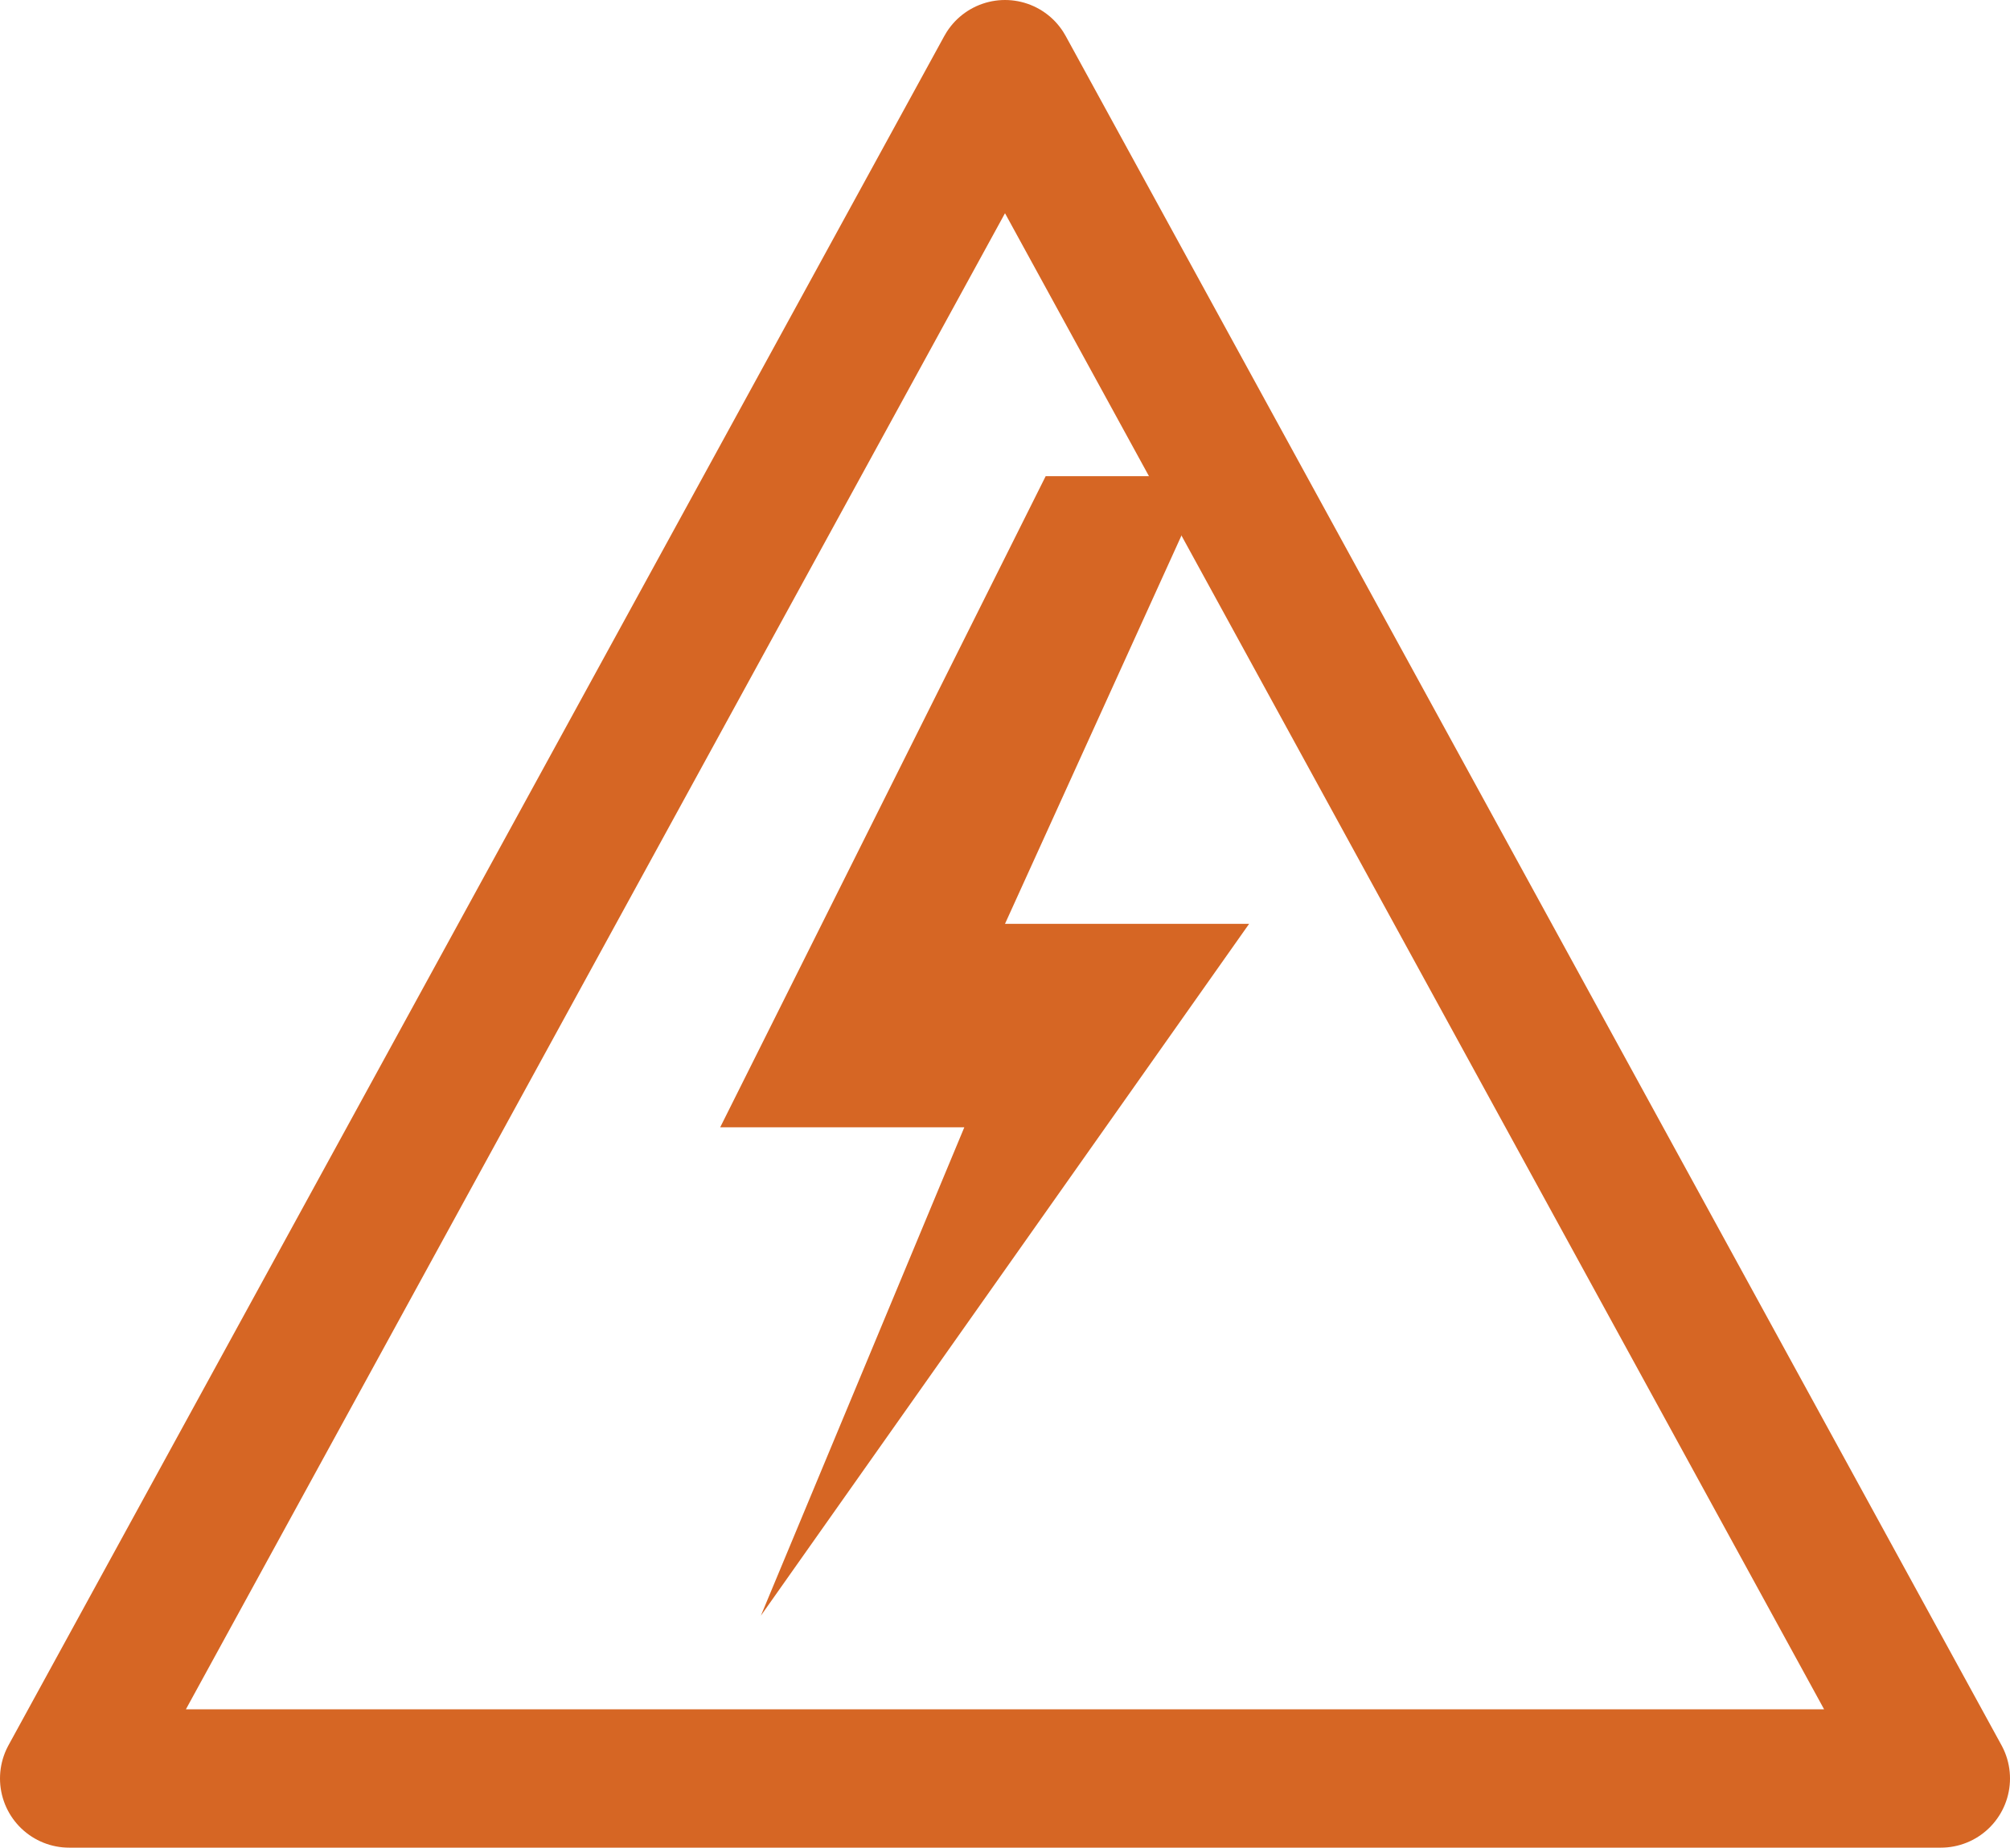
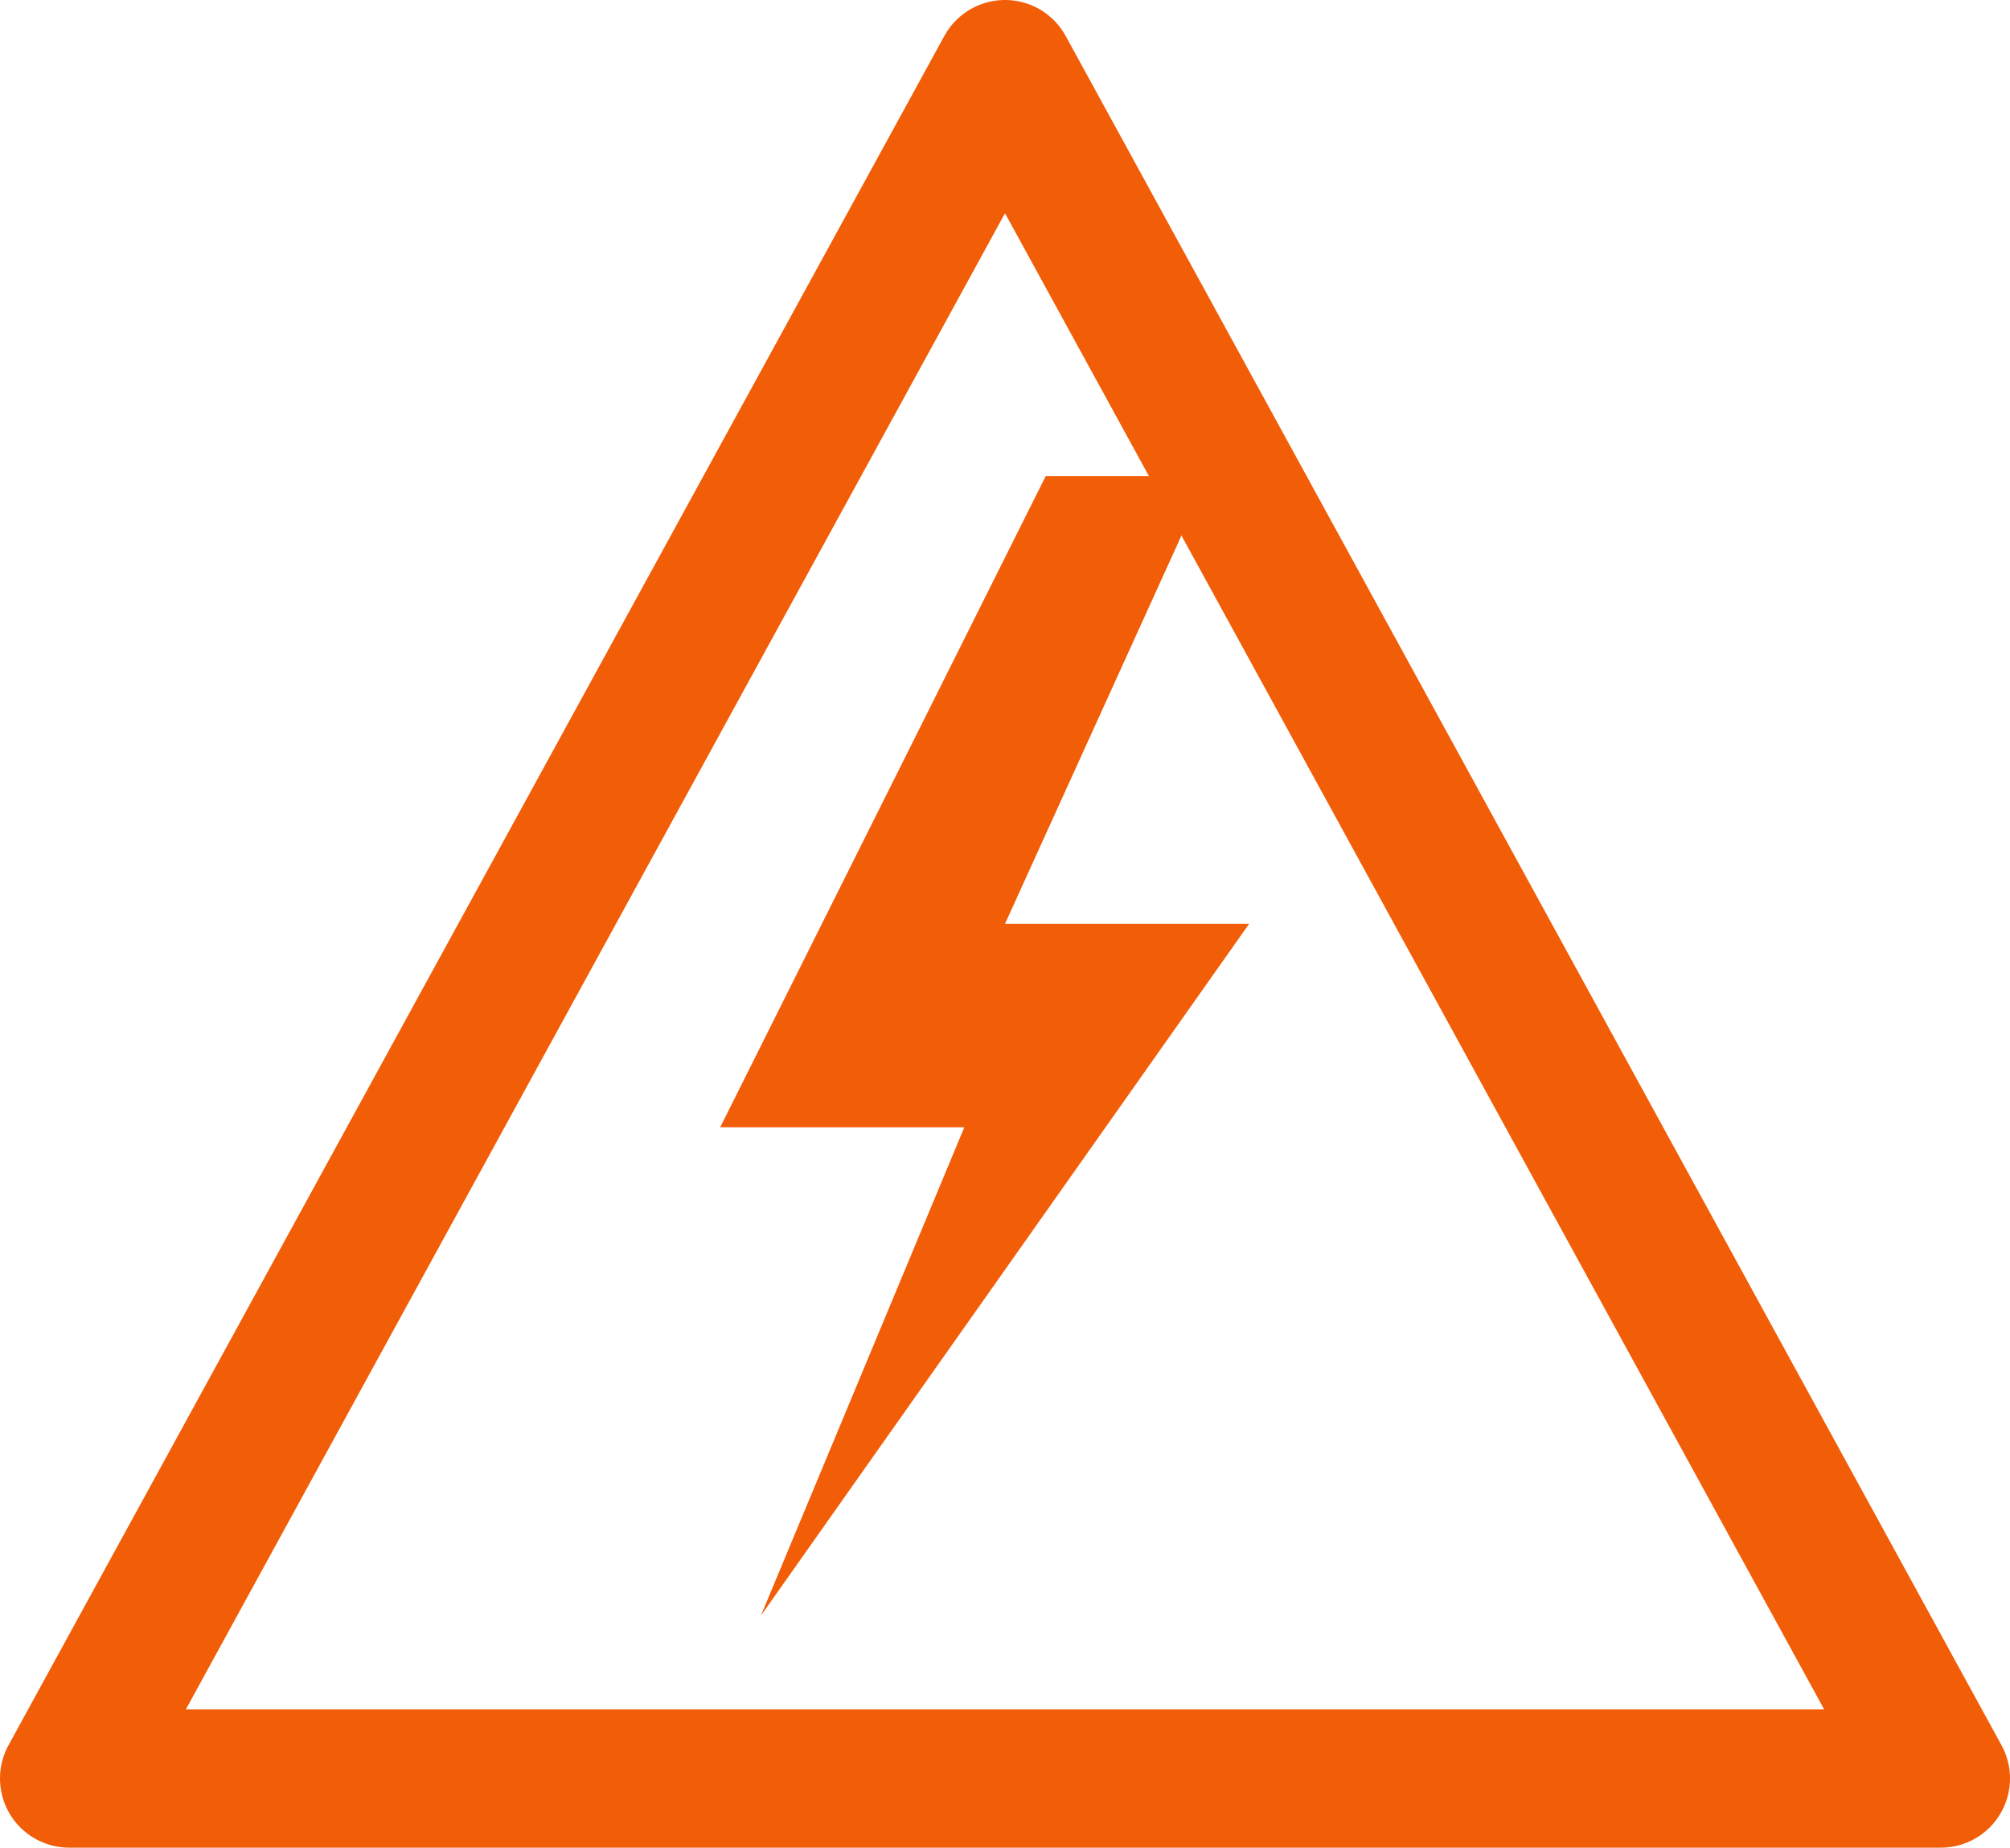
<svg xmlns="http://www.w3.org/2000/svg" viewBox="1.3 2.3 49.4 45.4" fill="none">
-   <path d="M26 4 L49 46 H3 Z" stroke="#d66624" stroke-width="3.4" stroke-linejoin="round" />
-   <path d="M27 14 L19 30 H25 L20 42 L32 25 H26 L31 14 Z" fill="#d66624" />
+   <path d="M26 4 L49 46 H3 Z" stroke="#f25d07" stroke-width="3.4" stroke-linejoin="round" />
+   <path d="M27 14 L19 30 H25 L20 42 L32 25 H26 L31 14 Z" fill="#f25d07" />
</svg>
